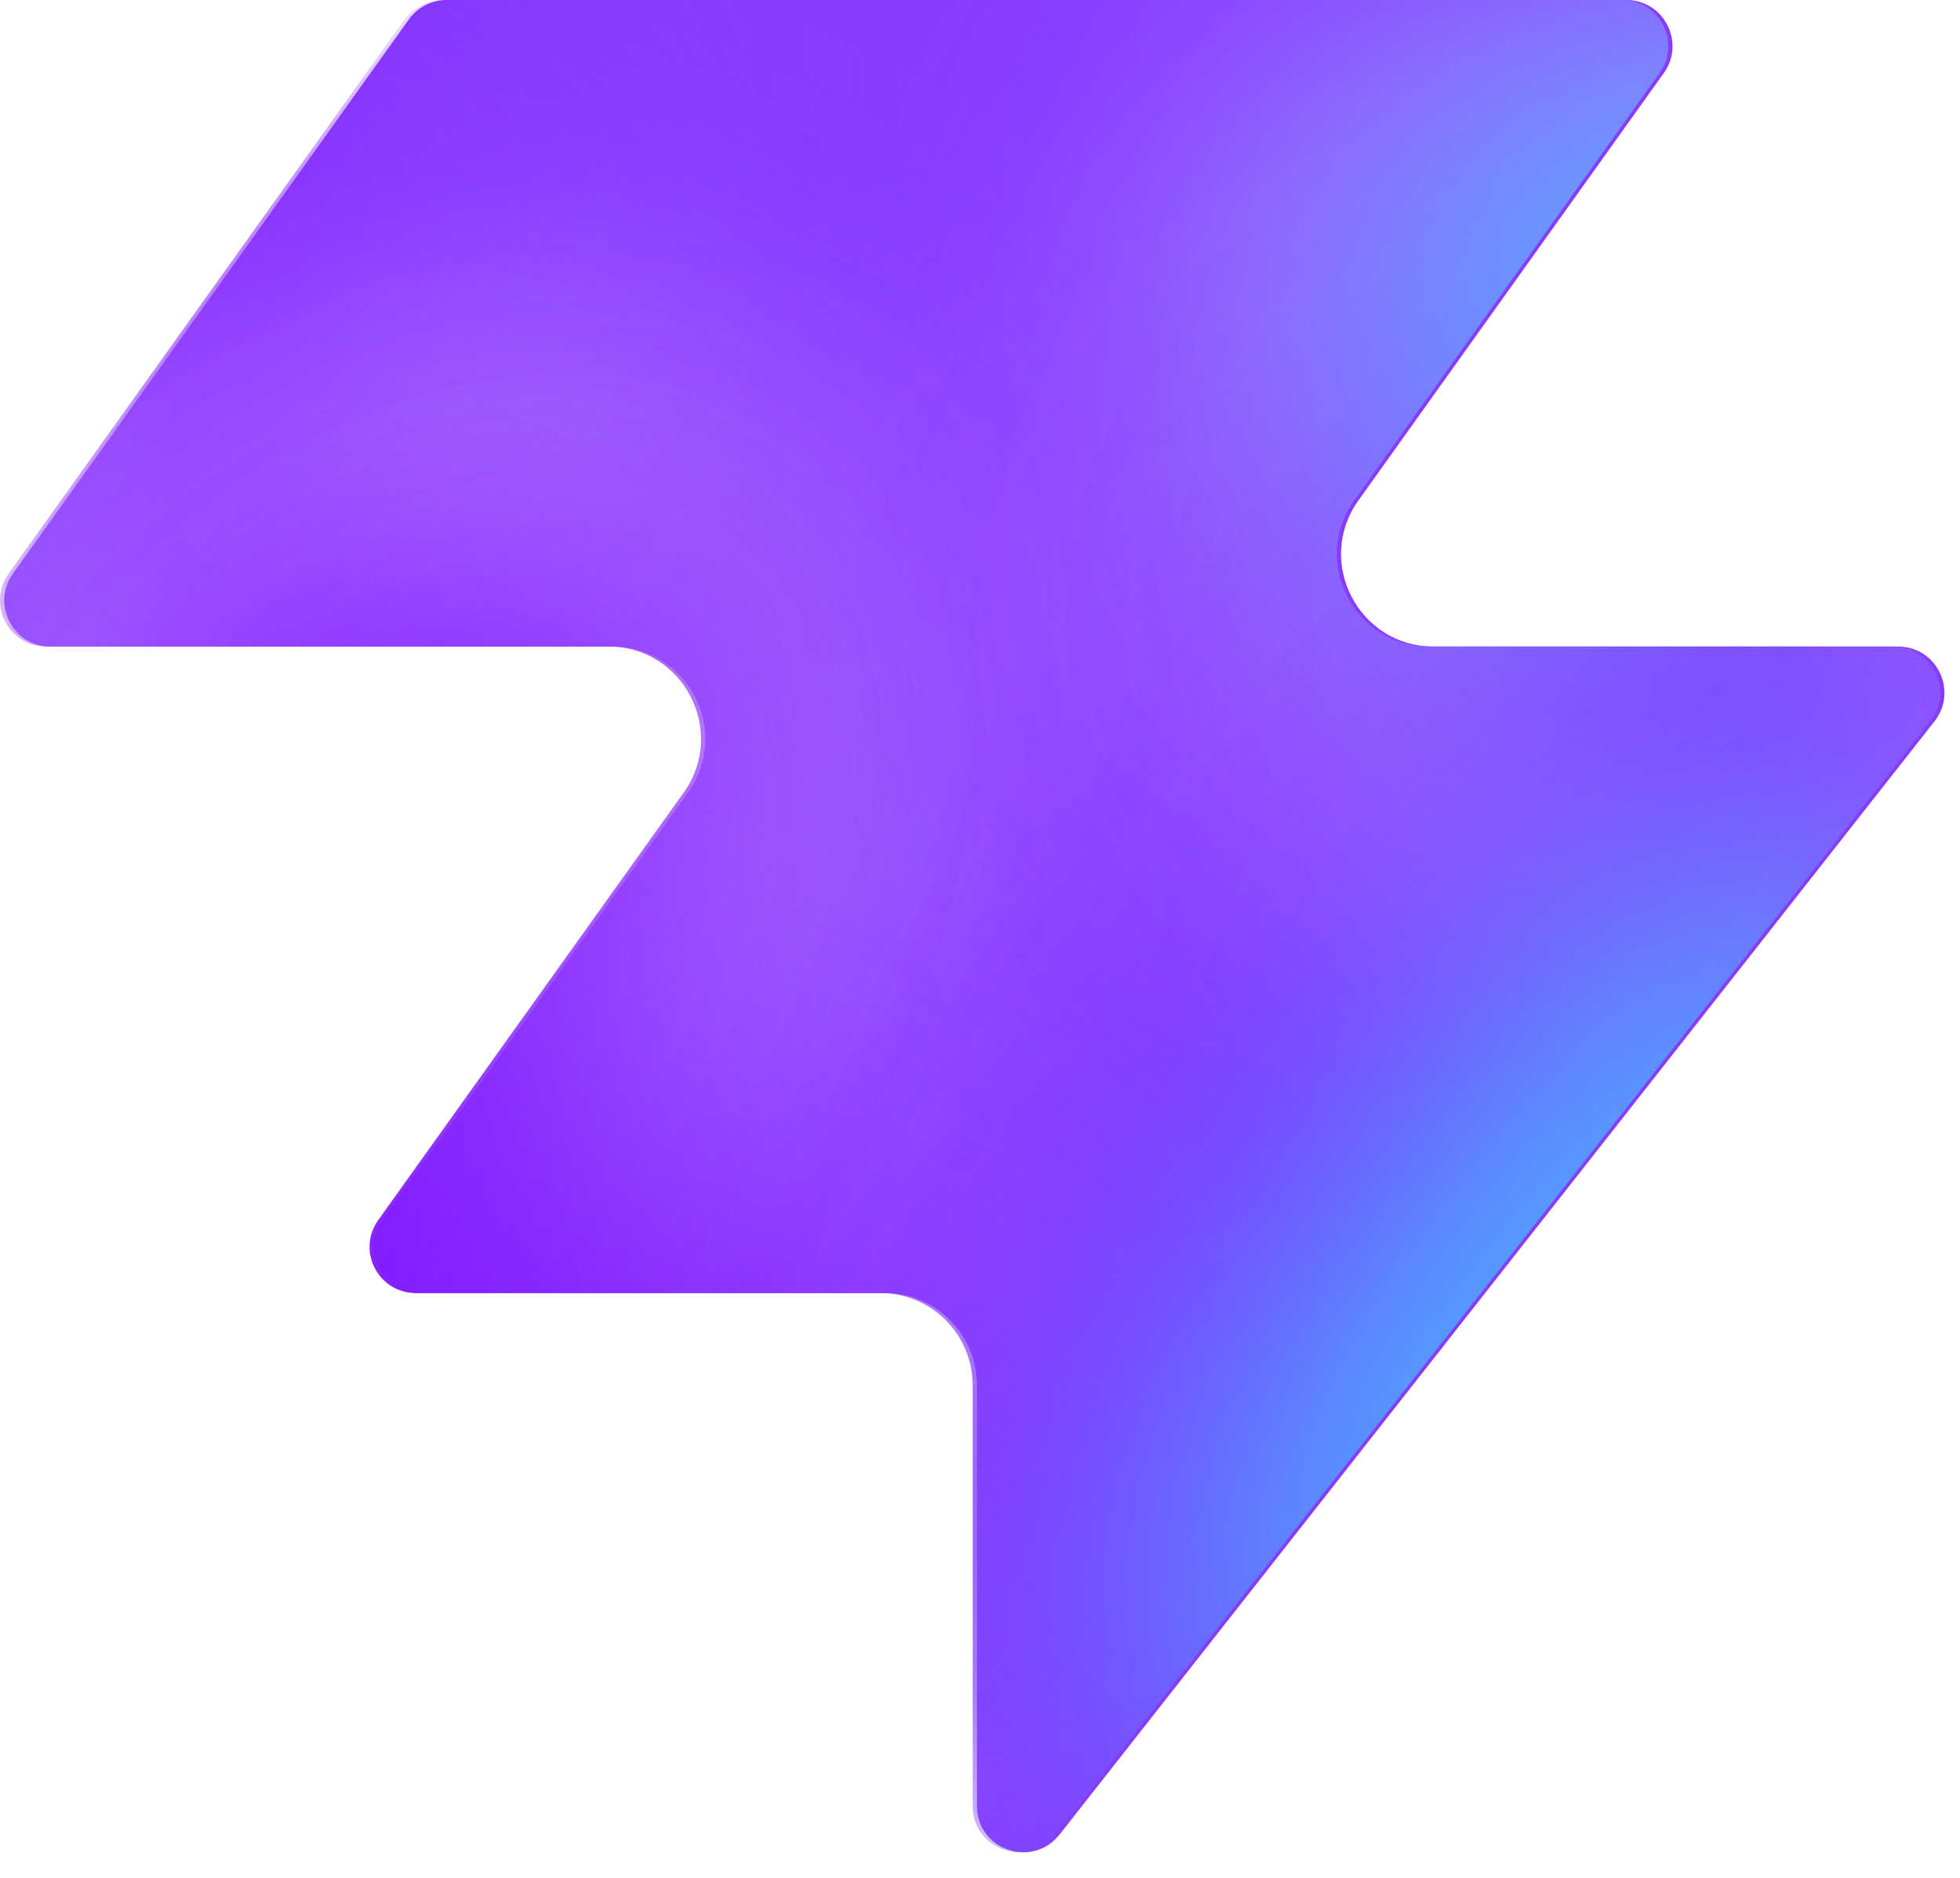
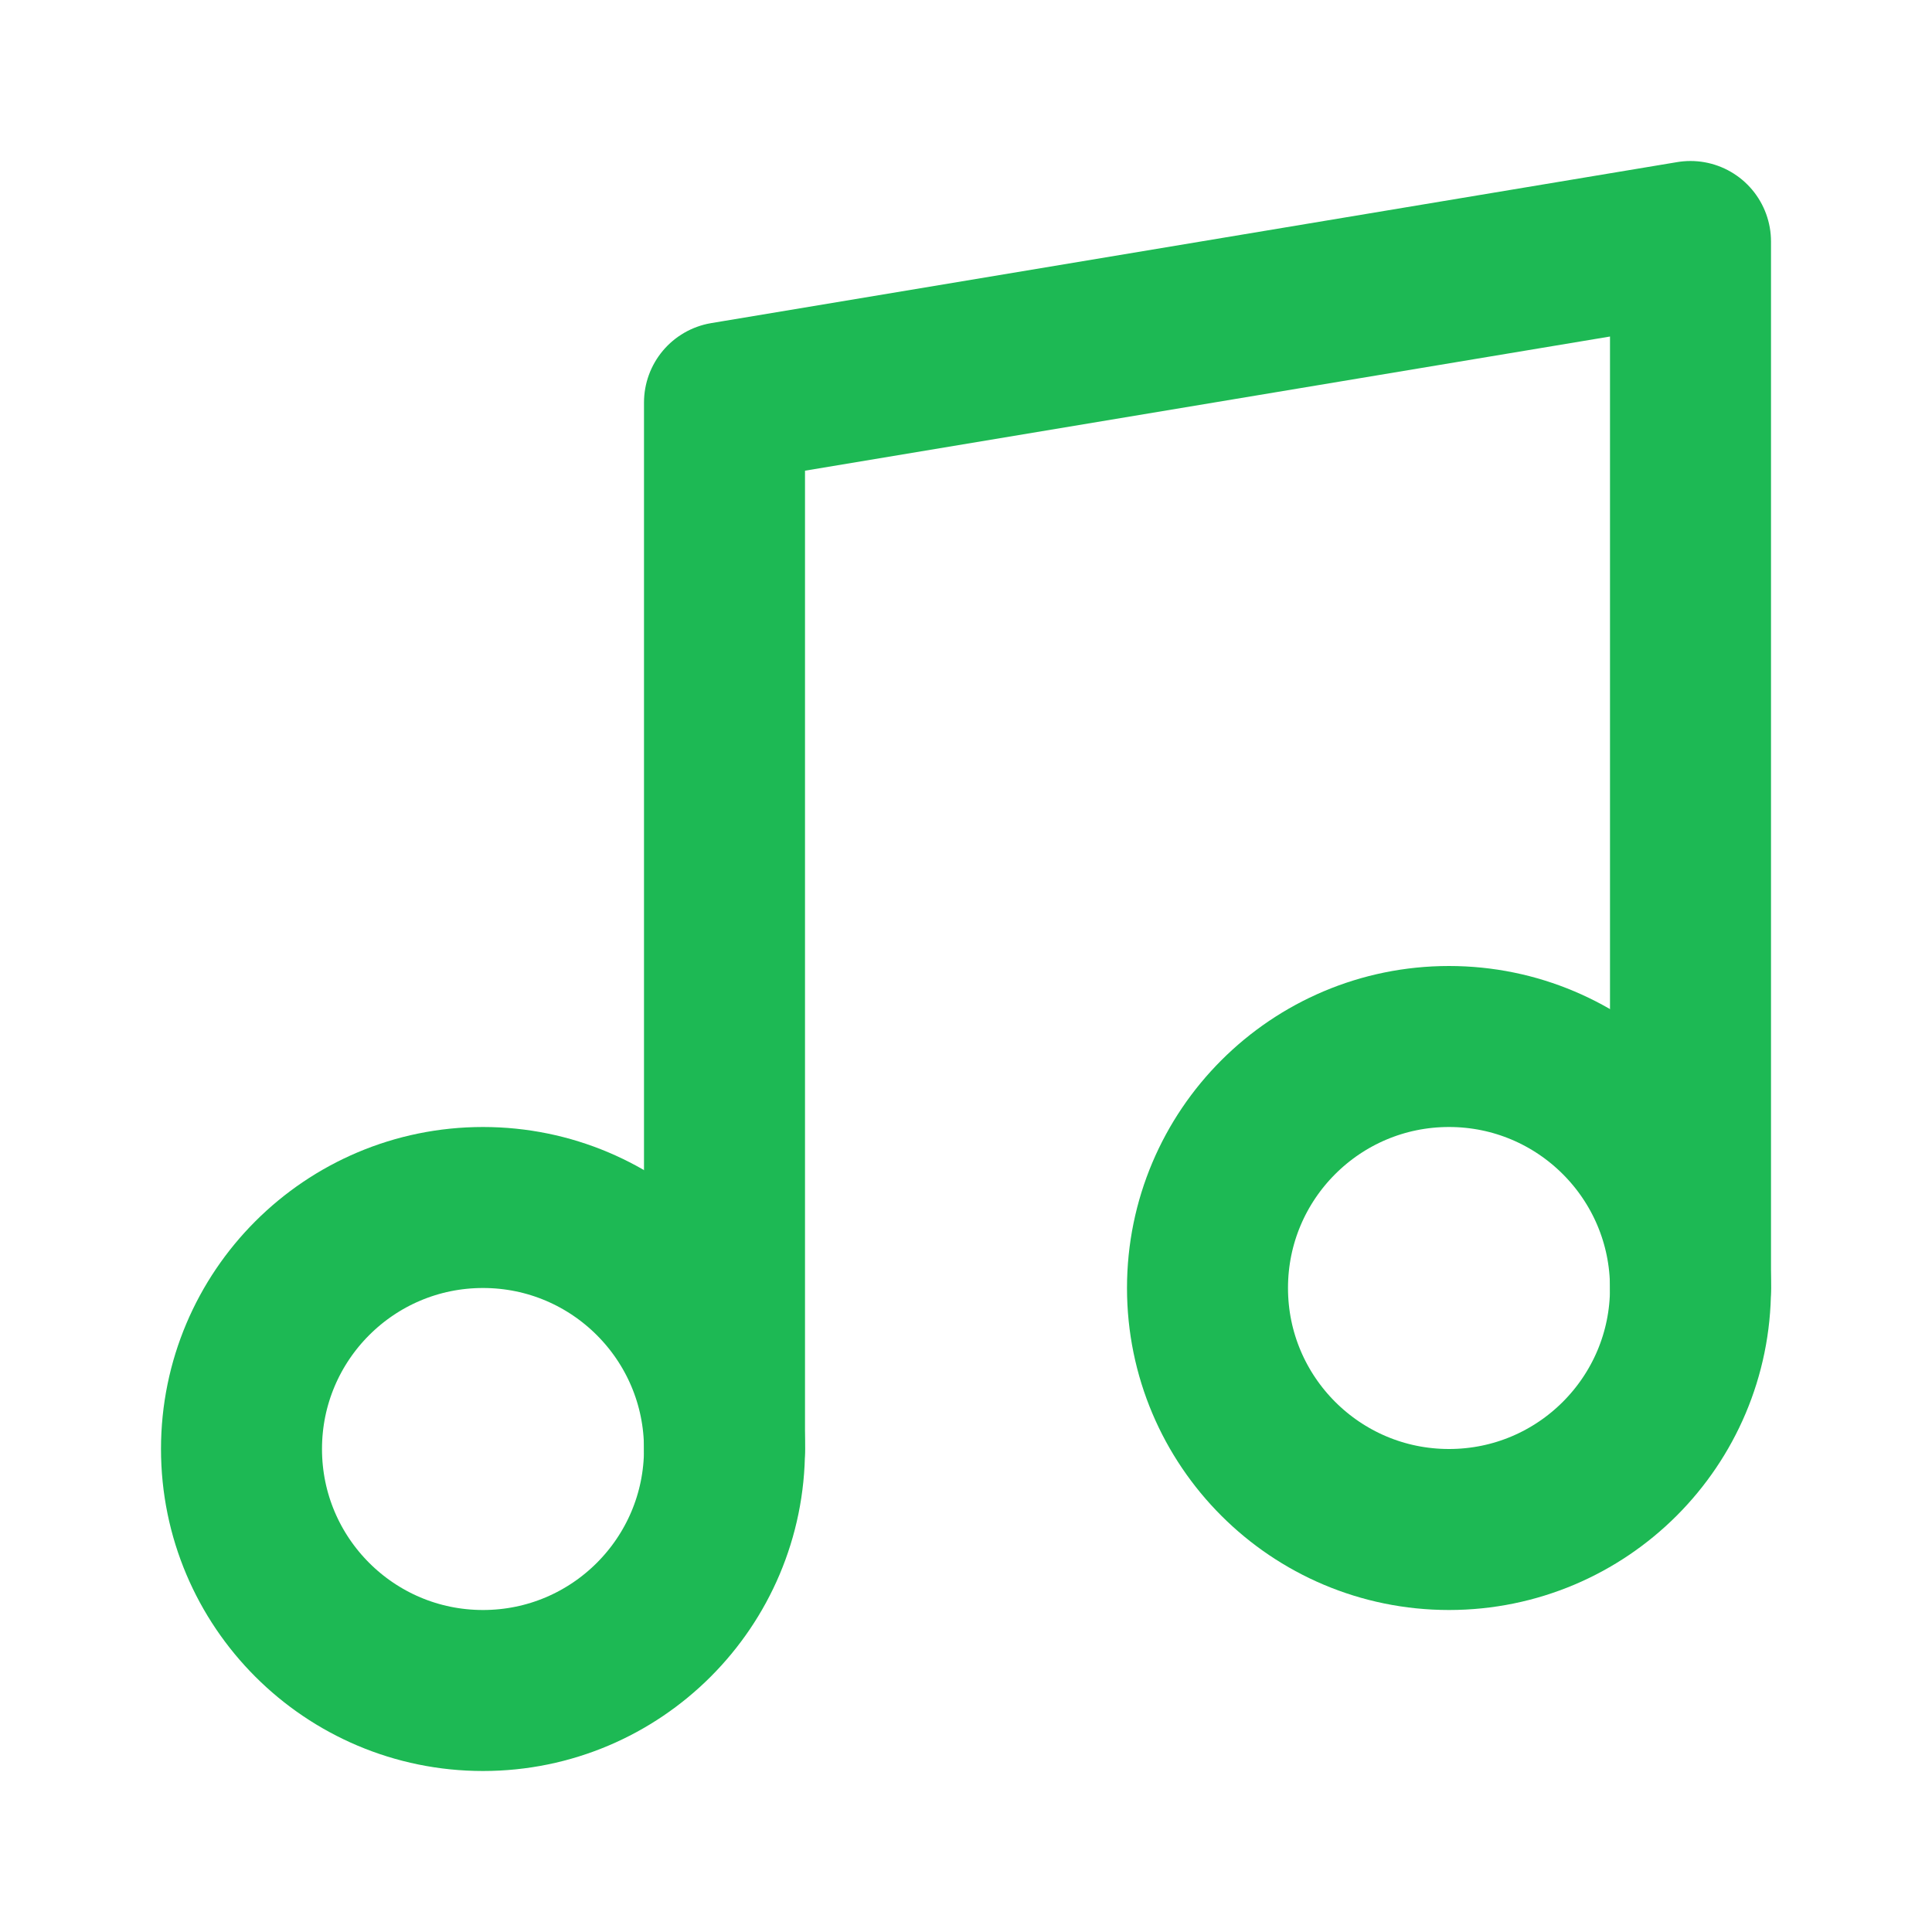
- <svg xmlns="http://www.w3.org/2000/svg" width="48" height="46" fill="none" viewBox="0 0 48 46">
-   <path fill="#863bff" d="M25.946 44.938c-.664.845-2.021.375-2.021-.698V33.937a2.26 2.26 0 0 0-2.262-2.262H10.287c-.92 0-1.456-1.04-.92-1.788l7.48-10.471c1.07-1.497 0-3.578-1.842-3.578H1.237c-.92 0-1.456-1.04-.92-1.788L10.013.474c.214-.297.556-.474.92-.474h28.894c.92 0 1.456 1.04.92 1.788l-7.48 10.471c-1.07 1.498 0 3.579 1.842 3.579h11.377c.943 0 1.473 1.088.89 1.83L25.947 44.94z" style="fill:#863bff;fill:color(display-p3 .525 .23 1);fill-opacity:1" />
-   <mask id="a" width="48" height="46" x="0" y="0" maskUnits="userSpaceOnUse" style="mask-type:alpha">
-     <path fill="#000" d="M25.842 44.938c-.664.844-2.021.375-2.021-.698V33.937a2.26 2.26 0 0 0-2.262-2.262H10.183c-.92 0-1.456-1.04-.92-1.788l7.48-10.471c1.07-1.498 0-3.579-1.842-3.579H1.133c-.92 0-1.456-1.04-.92-1.787L9.91.473c.214-.297.556-.474.92-.474h28.894c.92 0 1.456 1.04.92 1.788l-7.48 10.471c-1.07 1.498 0 3.578 1.842 3.578h11.377c.943 0 1.473 1.088.89 1.832L25.843 44.94z" style="fill:#000;fill-opacity:1" />
-   </mask>
-   <g mask="url(#a)">
-     <g filter="url(#b)">
-       <ellipse cx="5.508" cy="14.704" fill="#ede6ff" rx="5.508" ry="14.704" style="fill:#ede6ff;fill:color(display-p3 .927 .903 1);fill-opacity:1" transform="matrix(.00324 1 1 -.00324 -4.47 31.516)" />
-     </g>
-     <g filter="url(#c)">
-       <ellipse cx="10.399" cy="29.851" fill="#ede6ff" rx="10.399" ry="29.851" style="fill:#ede6ff;fill:color(display-p3 .927 .903 1);fill-opacity:1" transform="matrix(.00324 1 1 -.00324 -39.328 7.883)" />
-     </g>
-     <g filter="url(#d)">
-       <ellipse cx="5.508" cy="30.487" fill="#7e14ff" rx="5.508" ry="30.487" style="fill:#7e14ff;fill:color(display-p3 .492 .077 1);fill-opacity:1" transform="rotate(89.814 -25.913 -14.639)scale(1 -1)" />
-     </g>
-     <g filter="url(#e)">
-       <ellipse cx="5.508" cy="30.599" fill="#7e14ff" rx="5.508" ry="30.599" style="fill:#7e14ff;fill:color(display-p3 .492 .077 1);fill-opacity:1" transform="rotate(89.814 -32.644 -3.334)scale(1 -1)" />
-     </g>
-     <g filter="url(#f)">
-       <ellipse cx="5.508" cy="30.599" fill="#7e14ff" rx="5.508" ry="30.599" style="fill:#7e14ff;fill:color(display-p3 .492 .077 1);fill-opacity:1" transform="matrix(.00324 1 1 -.00324 -34.34 30.47)" />
-     </g>
-     <g filter="url(#g)">
-       <ellipse cx="14.072" cy="22.078" fill="#ede6ff" rx="14.072" ry="22.078" style="fill:#ede6ff;fill:color(display-p3 .927 .903 1);fill-opacity:1" transform="rotate(93.35 24.506 48.493)scale(-1 1)" />
-     </g>
-     <g filter="url(#h)">
-       <ellipse cx="3.47" cy="21.501" fill="#7e14ff" rx="3.47" ry="21.501" style="fill:#7e14ff;fill:color(display-p3 .492 .077 1);fill-opacity:1" transform="rotate(89.009 28.708 47.59)scale(-1 1)" />
-     </g>
-     <g filter="url(#i)">
-       <ellipse cx="3.47" cy="21.501" fill="#7e14ff" rx="3.47" ry="21.501" style="fill:#7e14ff;fill:color(display-p3 .492 .077 1);fill-opacity:1" transform="rotate(89.009 28.708 47.59)scale(-1 1)" />
-     </g>
-     <g filter="url(#j)">
-       <ellipse cx=".387" cy="8.972" fill="#7e14ff" rx="4.407" ry="29.108" style="fill:#7e14ff;fill:color(display-p3 .492 .077 1);fill-opacity:1" transform="rotate(39.51 .387 8.972)" />
-     </g>
-     <g filter="url(#k)">
-       <ellipse cx="47.523" cy="-6.092" fill="#7e14ff" rx="4.407" ry="29.108" style="fill:#7e14ff;fill:color(display-p3 .492 .077 1);fill-opacity:1" transform="rotate(37.892 47.523 -6.092)" />
-     </g>
-     <g filter="url(#l)">
-       <ellipse cx="41.412" cy="6.333" fill="#47bfff" rx="5.971" ry="9.665" style="fill:#47bfff;fill:color(display-p3 .28 .748 1);fill-opacity:1" transform="rotate(37.892 41.412 6.333)" />
-     </g>
-     <g filter="url(#m)">
-       <ellipse cx="-1.879" cy="38.332" fill="#7e14ff" rx="4.407" ry="29.108" style="fill:#7e14ff;fill:color(display-p3 .492 .077 1);fill-opacity:1" transform="rotate(37.892 -1.88 38.332)" />
-     </g>
-     <g filter="url(#n)">
-       <ellipse cx="-1.879" cy="38.332" fill="#7e14ff" rx="4.407" ry="29.108" style="fill:#7e14ff;fill:color(display-p3 .492 .077 1);fill-opacity:1" transform="rotate(37.892 -1.88 38.332)" />
-     </g>
-     <g filter="url(#o)">
-       <ellipse cx="35.651" cy="29.907" fill="#7e14ff" rx="4.407" ry="29.108" style="fill:#7e14ff;fill:color(display-p3 .492 .077 1);fill-opacity:1" transform="rotate(37.892 35.651 29.907)" />
-     </g>
-     <g filter="url(#p)">
-       <ellipse cx="38.418" cy="32.4" fill="#47bfff" rx="5.971" ry="15.297" style="fill:#47bfff;fill:color(display-p3 .28 .748 1);fill-opacity:1" transform="rotate(37.892 38.418 32.4)" />
-     </g>
-   </g>
-   <defs>
-     <filter id="b" width="60.045" height="41.654" x="-19.77" y="16.149" color-interpolation-filters="sRGB" filterUnits="userSpaceOnUse">
-       <feFlood flood-opacity="0" result="BackgroundImageFix" />
-       <feBlend in="SourceGraphic" in2="BackgroundImageFix" result="shape" />
-       <feGaussianBlur result="effect1_foregroundBlur_2002_17158" stdDeviation="7.659" />
-     </filter>
-     <filter id="c" width="90.34" height="51.437" x="-54.613" y="-7.533" color-interpolation-filters="sRGB" filterUnits="userSpaceOnUse">
-       <feFlood flood-opacity="0" result="BackgroundImageFix" />
-       <feBlend in="SourceGraphic" in2="BackgroundImageFix" result="shape" />
-       <feGaussianBlur result="effect1_foregroundBlur_2002_17158" stdDeviation="7.659" />
-     </filter>
-     <filter id="d" width="79.355" height="29.4" x="-49.64" y="2.03" color-interpolation-filters="sRGB" filterUnits="userSpaceOnUse">
-       <feFlood flood-opacity="0" result="BackgroundImageFix" />
-       <feBlend in="SourceGraphic" in2="BackgroundImageFix" result="shape" />
-       <feGaussianBlur result="effect1_foregroundBlur_2002_17158" stdDeviation="4.596" />
-     </filter>
-     <filter id="e" width="79.579" height="29.4" x="-45.045" y="20.029" color-interpolation-filters="sRGB" filterUnits="userSpaceOnUse">
-       <feFlood flood-opacity="0" result="BackgroundImageFix" />
-       <feBlend in="SourceGraphic" in2="BackgroundImageFix" result="shape" />
-       <feGaussianBlur result="effect1_foregroundBlur_2002_17158" stdDeviation="4.596" />
-     </filter>
-     <filter id="f" width="79.579" height="29.4" x="-43.513" y="21.178" color-interpolation-filters="sRGB" filterUnits="userSpaceOnUse">
-       <feFlood flood-opacity="0" result="BackgroundImageFix" />
-       <feBlend in="SourceGraphic" in2="BackgroundImageFix" result="shape" />
-       <feGaussianBlur result="effect1_foregroundBlur_2002_17158" stdDeviation="4.596" />
-     </filter>
-     <filter id="g" width="74.749" height="58.852" x="15.756" y="-17.901" color-interpolation-filters="sRGB" filterUnits="userSpaceOnUse">
-       <feFlood flood-opacity="0" result="BackgroundImageFix" />
-       <feBlend in="SourceGraphic" in2="BackgroundImageFix" result="shape" />
-       <feGaussianBlur result="effect1_foregroundBlur_2002_17158" stdDeviation="7.659" />
-     </filter>
-     <filter id="h" width="61.377" height="25.362" x="23.548" y="2.284" color-interpolation-filters="sRGB" filterUnits="userSpaceOnUse">
-       <feFlood flood-opacity="0" result="BackgroundImageFix" />
-       <feBlend in="SourceGraphic" in2="BackgroundImageFix" result="shape" />
-       <feGaussianBlur result="effect1_foregroundBlur_2002_17158" stdDeviation="4.596" />
-     </filter>
-     <filter id="i" width="61.377" height="25.362" x="23.548" y="2.284" color-interpolation-filters="sRGB" filterUnits="userSpaceOnUse">
-       <feFlood flood-opacity="0" result="BackgroundImageFix" />
-       <feBlend in="SourceGraphic" in2="BackgroundImageFix" result="shape" />
-       <feGaussianBlur result="effect1_foregroundBlur_2002_17158" stdDeviation="4.596" />
-     </filter>
-     <filter id="j" width="56.045" height="63.649" x="-27.636" y="-22.853" color-interpolation-filters="sRGB" filterUnits="userSpaceOnUse">
-       <feFlood flood-opacity="0" result="BackgroundImageFix" />
-       <feBlend in="SourceGraphic" in2="BackgroundImageFix" result="shape" />
-       <feGaussianBlur result="effect1_foregroundBlur_2002_17158" stdDeviation="4.596" />
-     </filter>
-     <filter id="k" width="54.814" height="64.646" x="20.116" y="-38.415" color-interpolation-filters="sRGB" filterUnits="userSpaceOnUse">
-       <feFlood flood-opacity="0" result="BackgroundImageFix" />
-       <feBlend in="SourceGraphic" in2="BackgroundImageFix" result="shape" />
-       <feGaussianBlur result="effect1_foregroundBlur_2002_17158" stdDeviation="4.596" />
-     </filter>
-     <filter id="l" width="33.541" height="35.313" x="24.641" y="-11.323" color-interpolation-filters="sRGB" filterUnits="userSpaceOnUse">
-       <feFlood flood-opacity="0" result="BackgroundImageFix" />
-       <feBlend in="SourceGraphic" in2="BackgroundImageFix" result="shape" />
-       <feGaussianBlur result="effect1_foregroundBlur_2002_17158" stdDeviation="4.596" />
-     </filter>
-     <filter id="m" width="54.814" height="64.646" x="-29.286" y="6.009" color-interpolation-filters="sRGB" filterUnits="userSpaceOnUse">
-       <feFlood flood-opacity="0" result="BackgroundImageFix" />
-       <feBlend in="SourceGraphic" in2="BackgroundImageFix" result="shape" />
-       <feGaussianBlur result="effect1_foregroundBlur_2002_17158" stdDeviation="4.596" />
-     </filter>
-     <filter id="n" width="54.814" height="64.646" x="-29.286" y="6.009" color-interpolation-filters="sRGB" filterUnits="userSpaceOnUse">
-       <feFlood flood-opacity="0" result="BackgroundImageFix" />
-       <feBlend in="SourceGraphic" in2="BackgroundImageFix" result="shape" />
-       <feGaussianBlur result="effect1_foregroundBlur_2002_17158" stdDeviation="4.596" />
-     </filter>
-     <filter id="o" width="54.814" height="64.646" x="8.244" y="-2.416" color-interpolation-filters="sRGB" filterUnits="userSpaceOnUse">
-       <feFlood flood-opacity="0" result="BackgroundImageFix" />
-       <feBlend in="SourceGraphic" in2="BackgroundImageFix" result="shape" />
-       <feGaussianBlur result="effect1_foregroundBlur_2002_17158" stdDeviation="4.596" />
-     </filter>
-     <filter id="p" width="39.409" height="43.623" x="18.713" y="10.588" color-interpolation-filters="sRGB" filterUnits="userSpaceOnUse">
-       <feFlood flood-opacity="0" result="BackgroundImageFix" />
-       <feBlend in="SourceGraphic" in2="BackgroundImageFix" result="shape" />
-       <feGaussianBlur result="effect1_foregroundBlur_2002_17158" stdDeviation="4.596" />
-     </filter>
-   </defs>
+ <svg xmlns="http://www.w3.org/2000/svg" viewBox="0 0 24 24" fill="none" stroke="#1DB954" stroke-width="2" stroke-linecap="round" stroke-linejoin="round">
+   <path d="M9 18V5l12-2v13" />
+   <circle cx="6" cy="18" r="3" />
+   <circle cx="18" cy="16" r="3" />
</svg>
